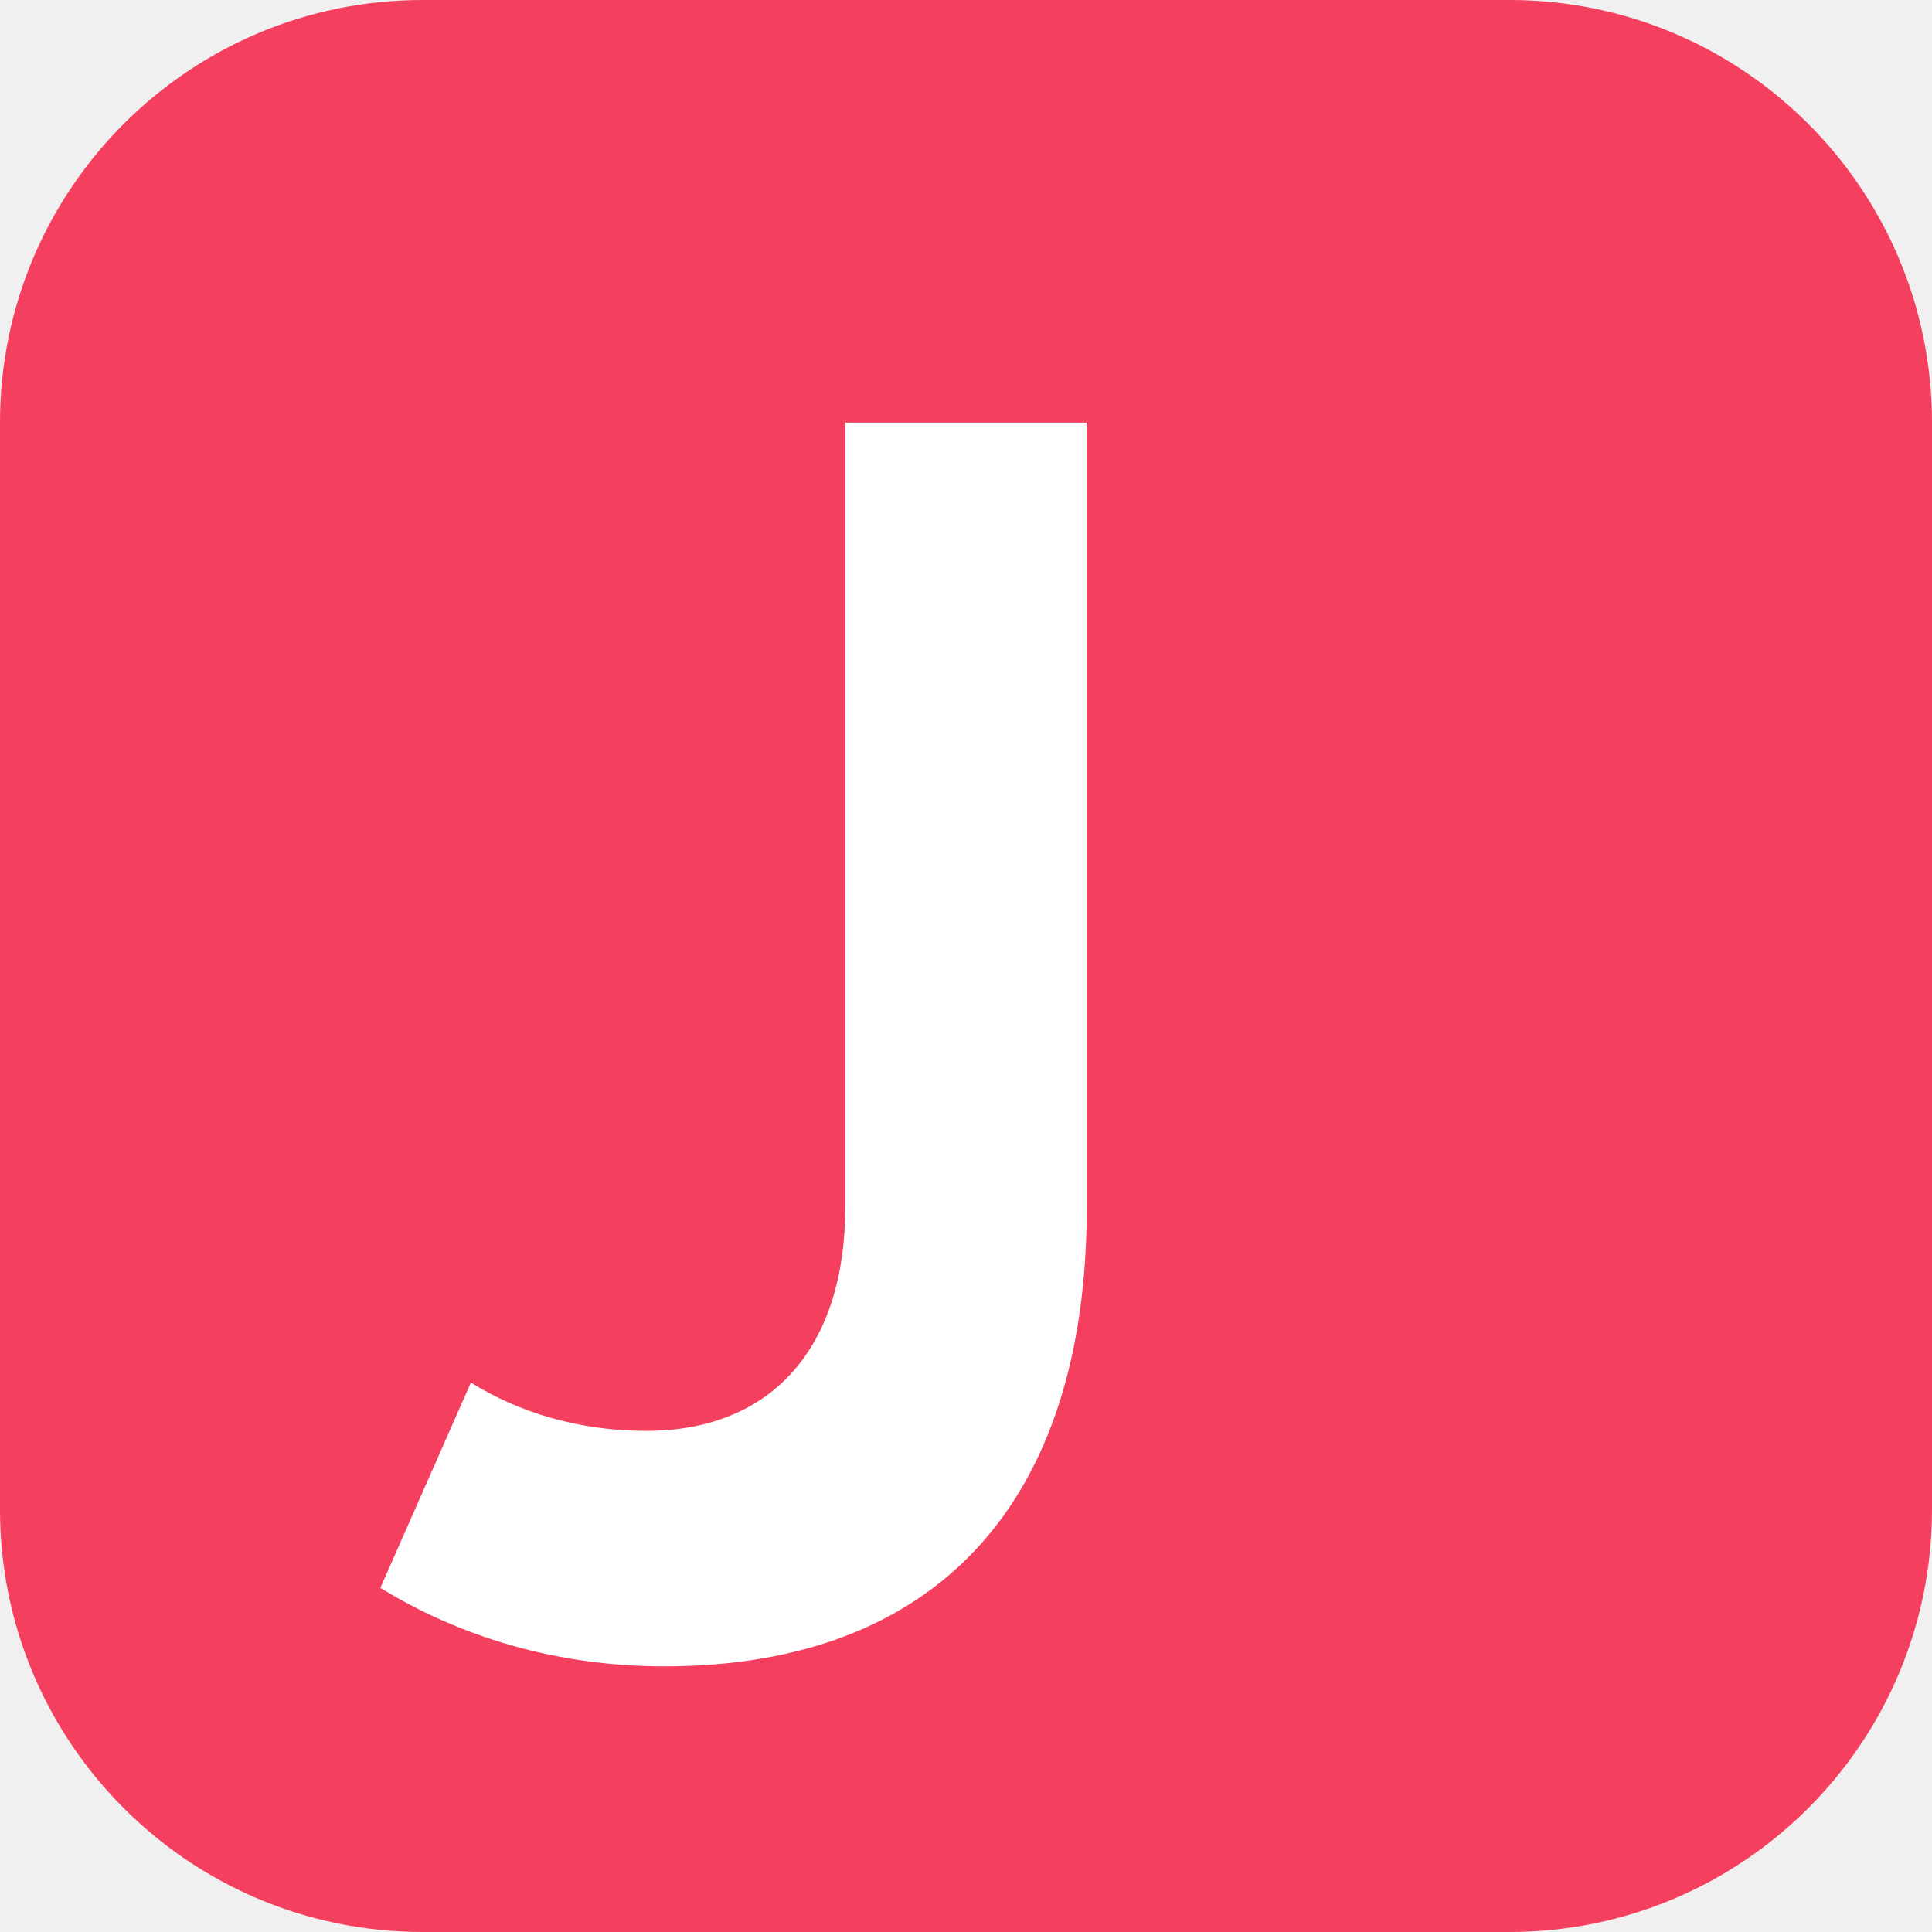
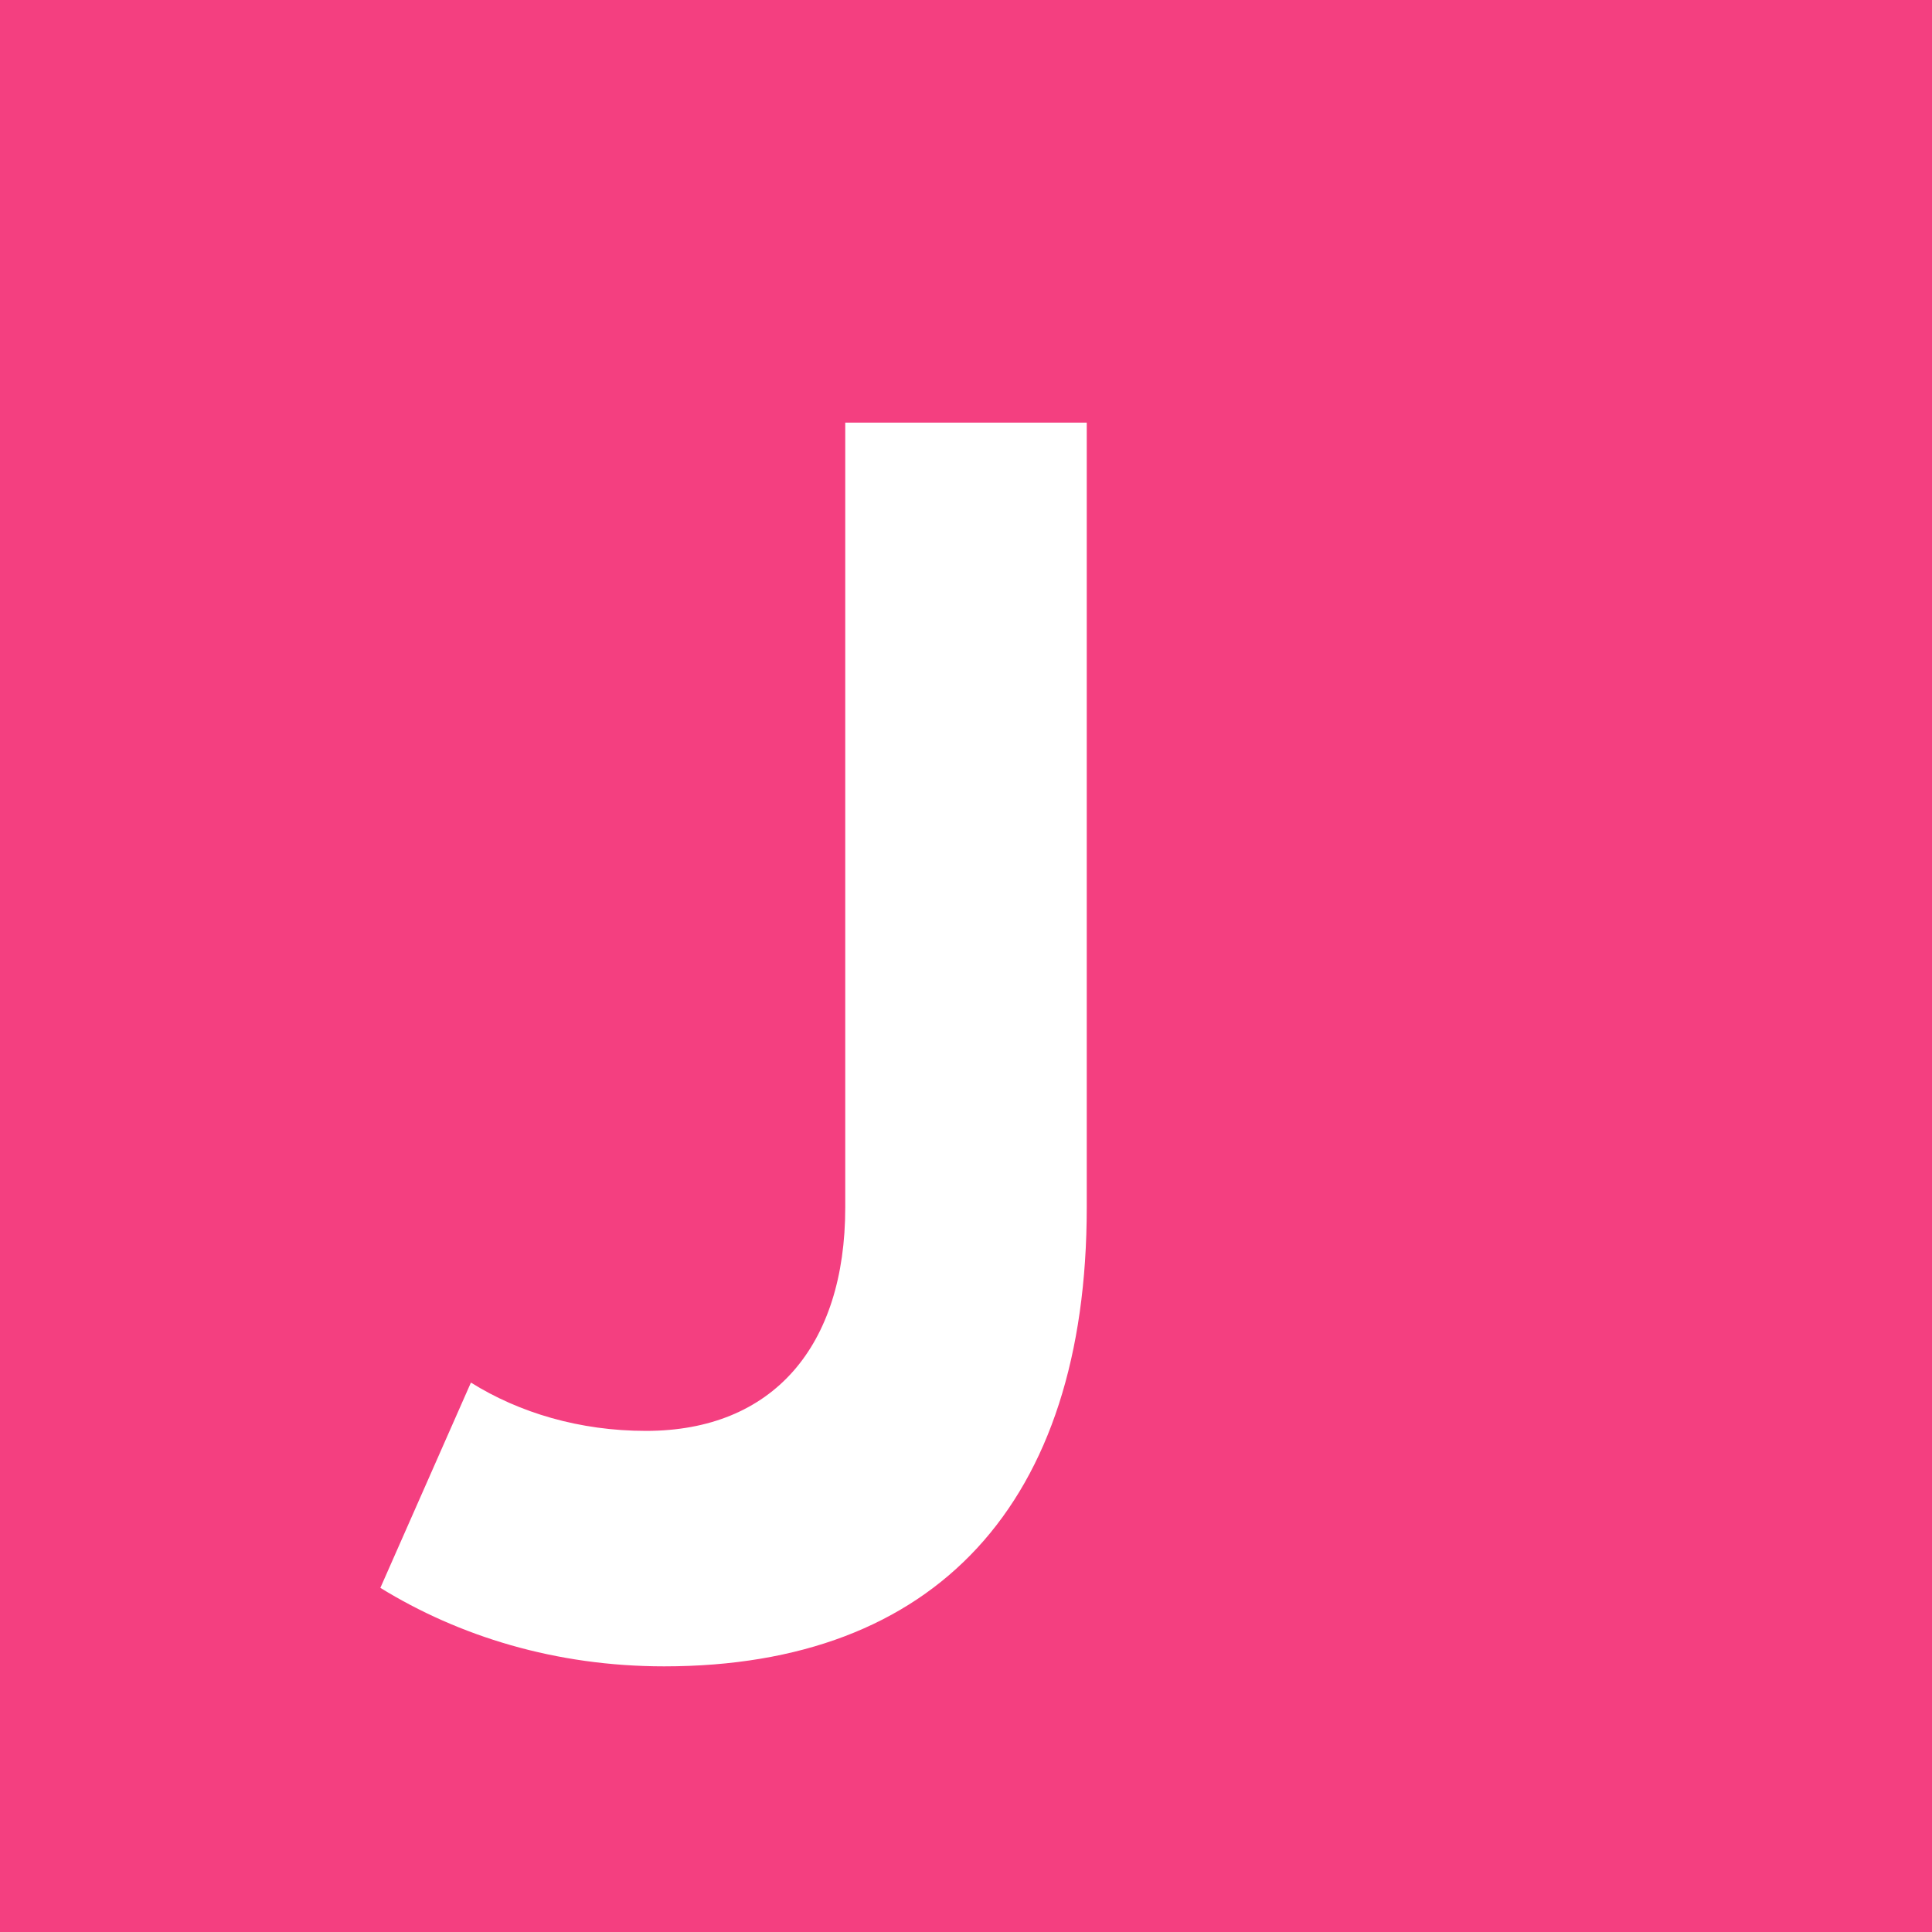
<svg xmlns="http://www.w3.org/2000/svg" viewBox="0 0 64 64" role="img" aria-label="J">
-   <rect width="64" height="64" rx="14" fill="#f43f5e" />
+   <rect width="64" height="64" fill="#f43f80" />
  <path d="M36 14h-8v26c0 4.6-2.4 7.4-6.6 7.4-2.2 0-4.2-.6-5.8-1.6l-3 6.8c2.6 1.6 5.8 2.6 9.4 2.6 9 0 14-5.4 14-15.2V14z" fill="#ffffff" />
</svg>
